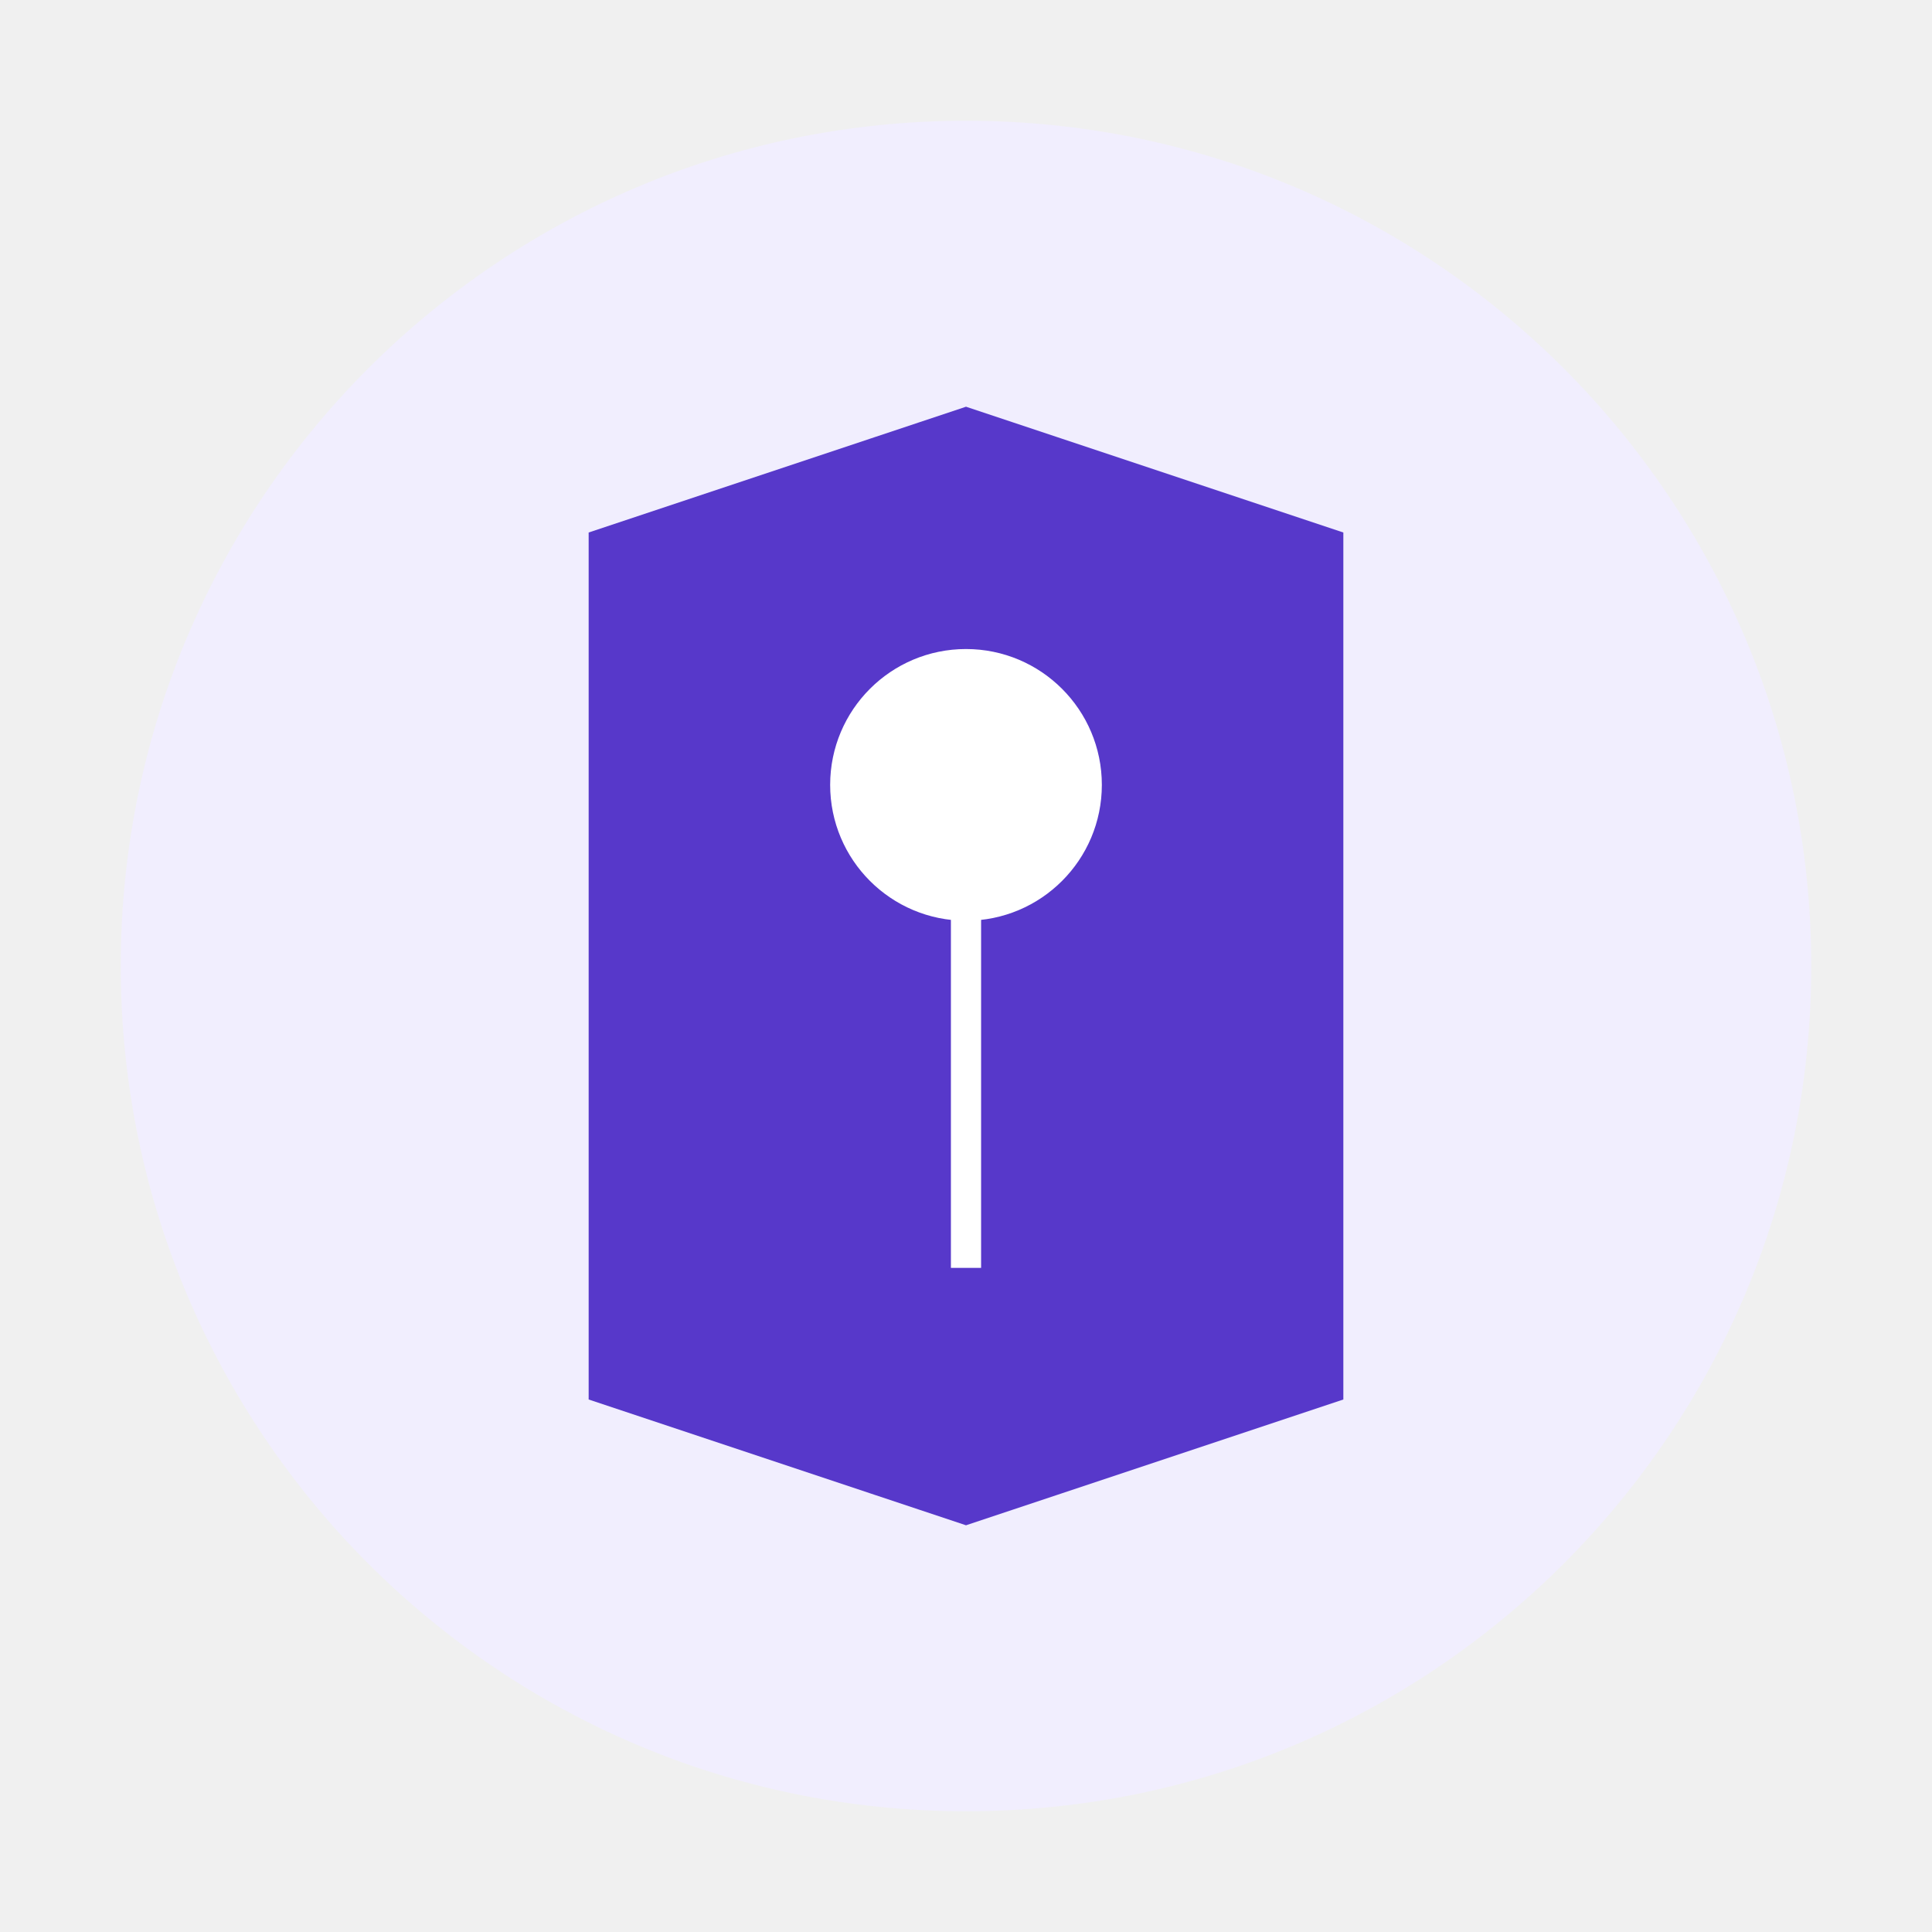
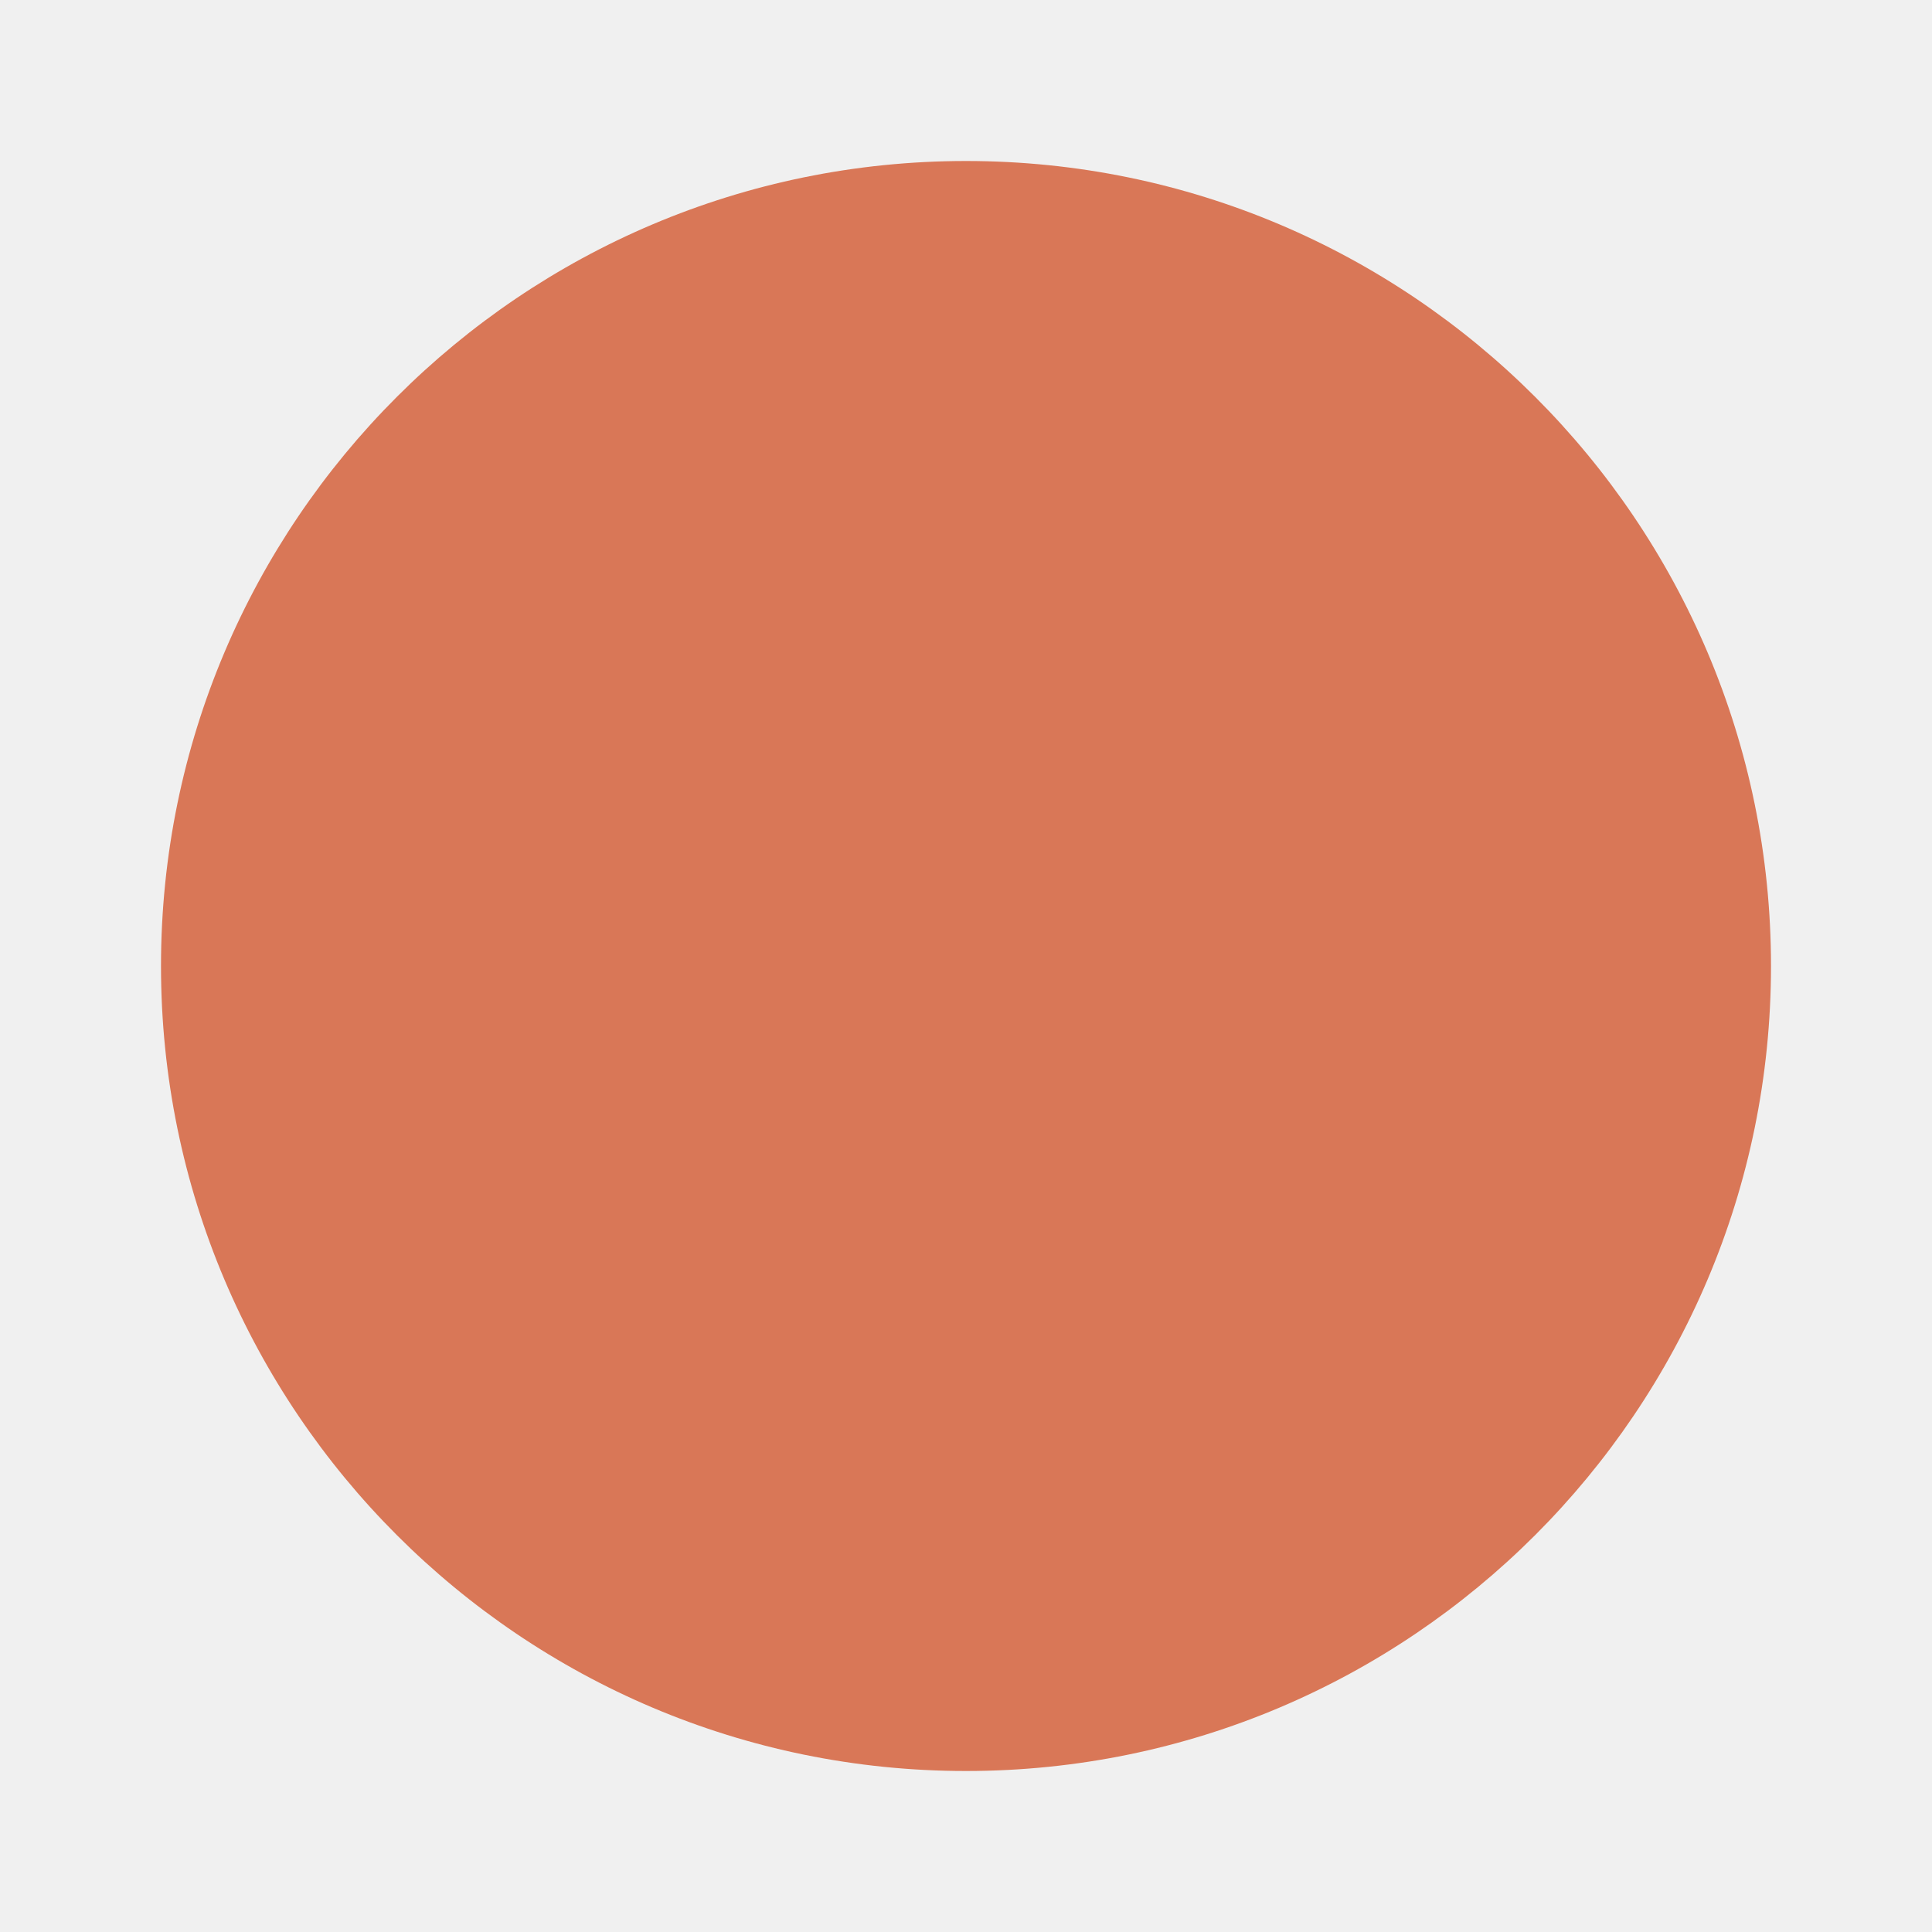
- <svg xmlns="http://www.w3.org/2000/svg" width="64" height="64" viewBox="0 0 64 64" fill="none">
-   <circle cx="32" cy="32" r="28" fill="#F1EEFE" />
-   <path d="M32 14L20 18V46L32 50L44 46V18L32 14Z" fill="#5738CA" stroke="#5738CA" strokeWidth="1.5" strokeLinecap="round" strokeLinejoin="round" />
-   <path d="M32 30C34.209 30 36 28.209 36 26C36 23.791 34.209 22 32 22C29.791 22 28 23.791 28 26C28 28.209 29.791 30 32 30Z" fill="white" stroke="white" strokeWidth="0.5" />
-   <path d="M32 30V42" stroke="white" strokeWidth="3" strokeLinecap="round" />
+ <svg xmlns="http://www.w3.org/2000/svg" width="24" height="24" viewBox="0 0 24 24" fill="none">
+   <path d="M12 2C6.48 2 2 6.48 2 12s4.48 10 10 10 10-4.48 10-10S17.52 2 12 2z" fill="#D97757" fillOpacity="0.1" />
+   <path d="M16.5 12C16.5 9.5 14.5 7.5 12 7.5C9.5 7.5 7.5 9.5 7.5 12C7.5 14.5 9.5 16.5 12 16.5C14.5 16.5 16.5 14.5 16.5 12Z" stroke="#D97757" strokeWidth="1.5" />
+   <path d="M12 7.5V16.5M7.5 12H16.5" stroke="#D97757" strokeWidth="1.5" strokeLinecap="round" />
</svg>
